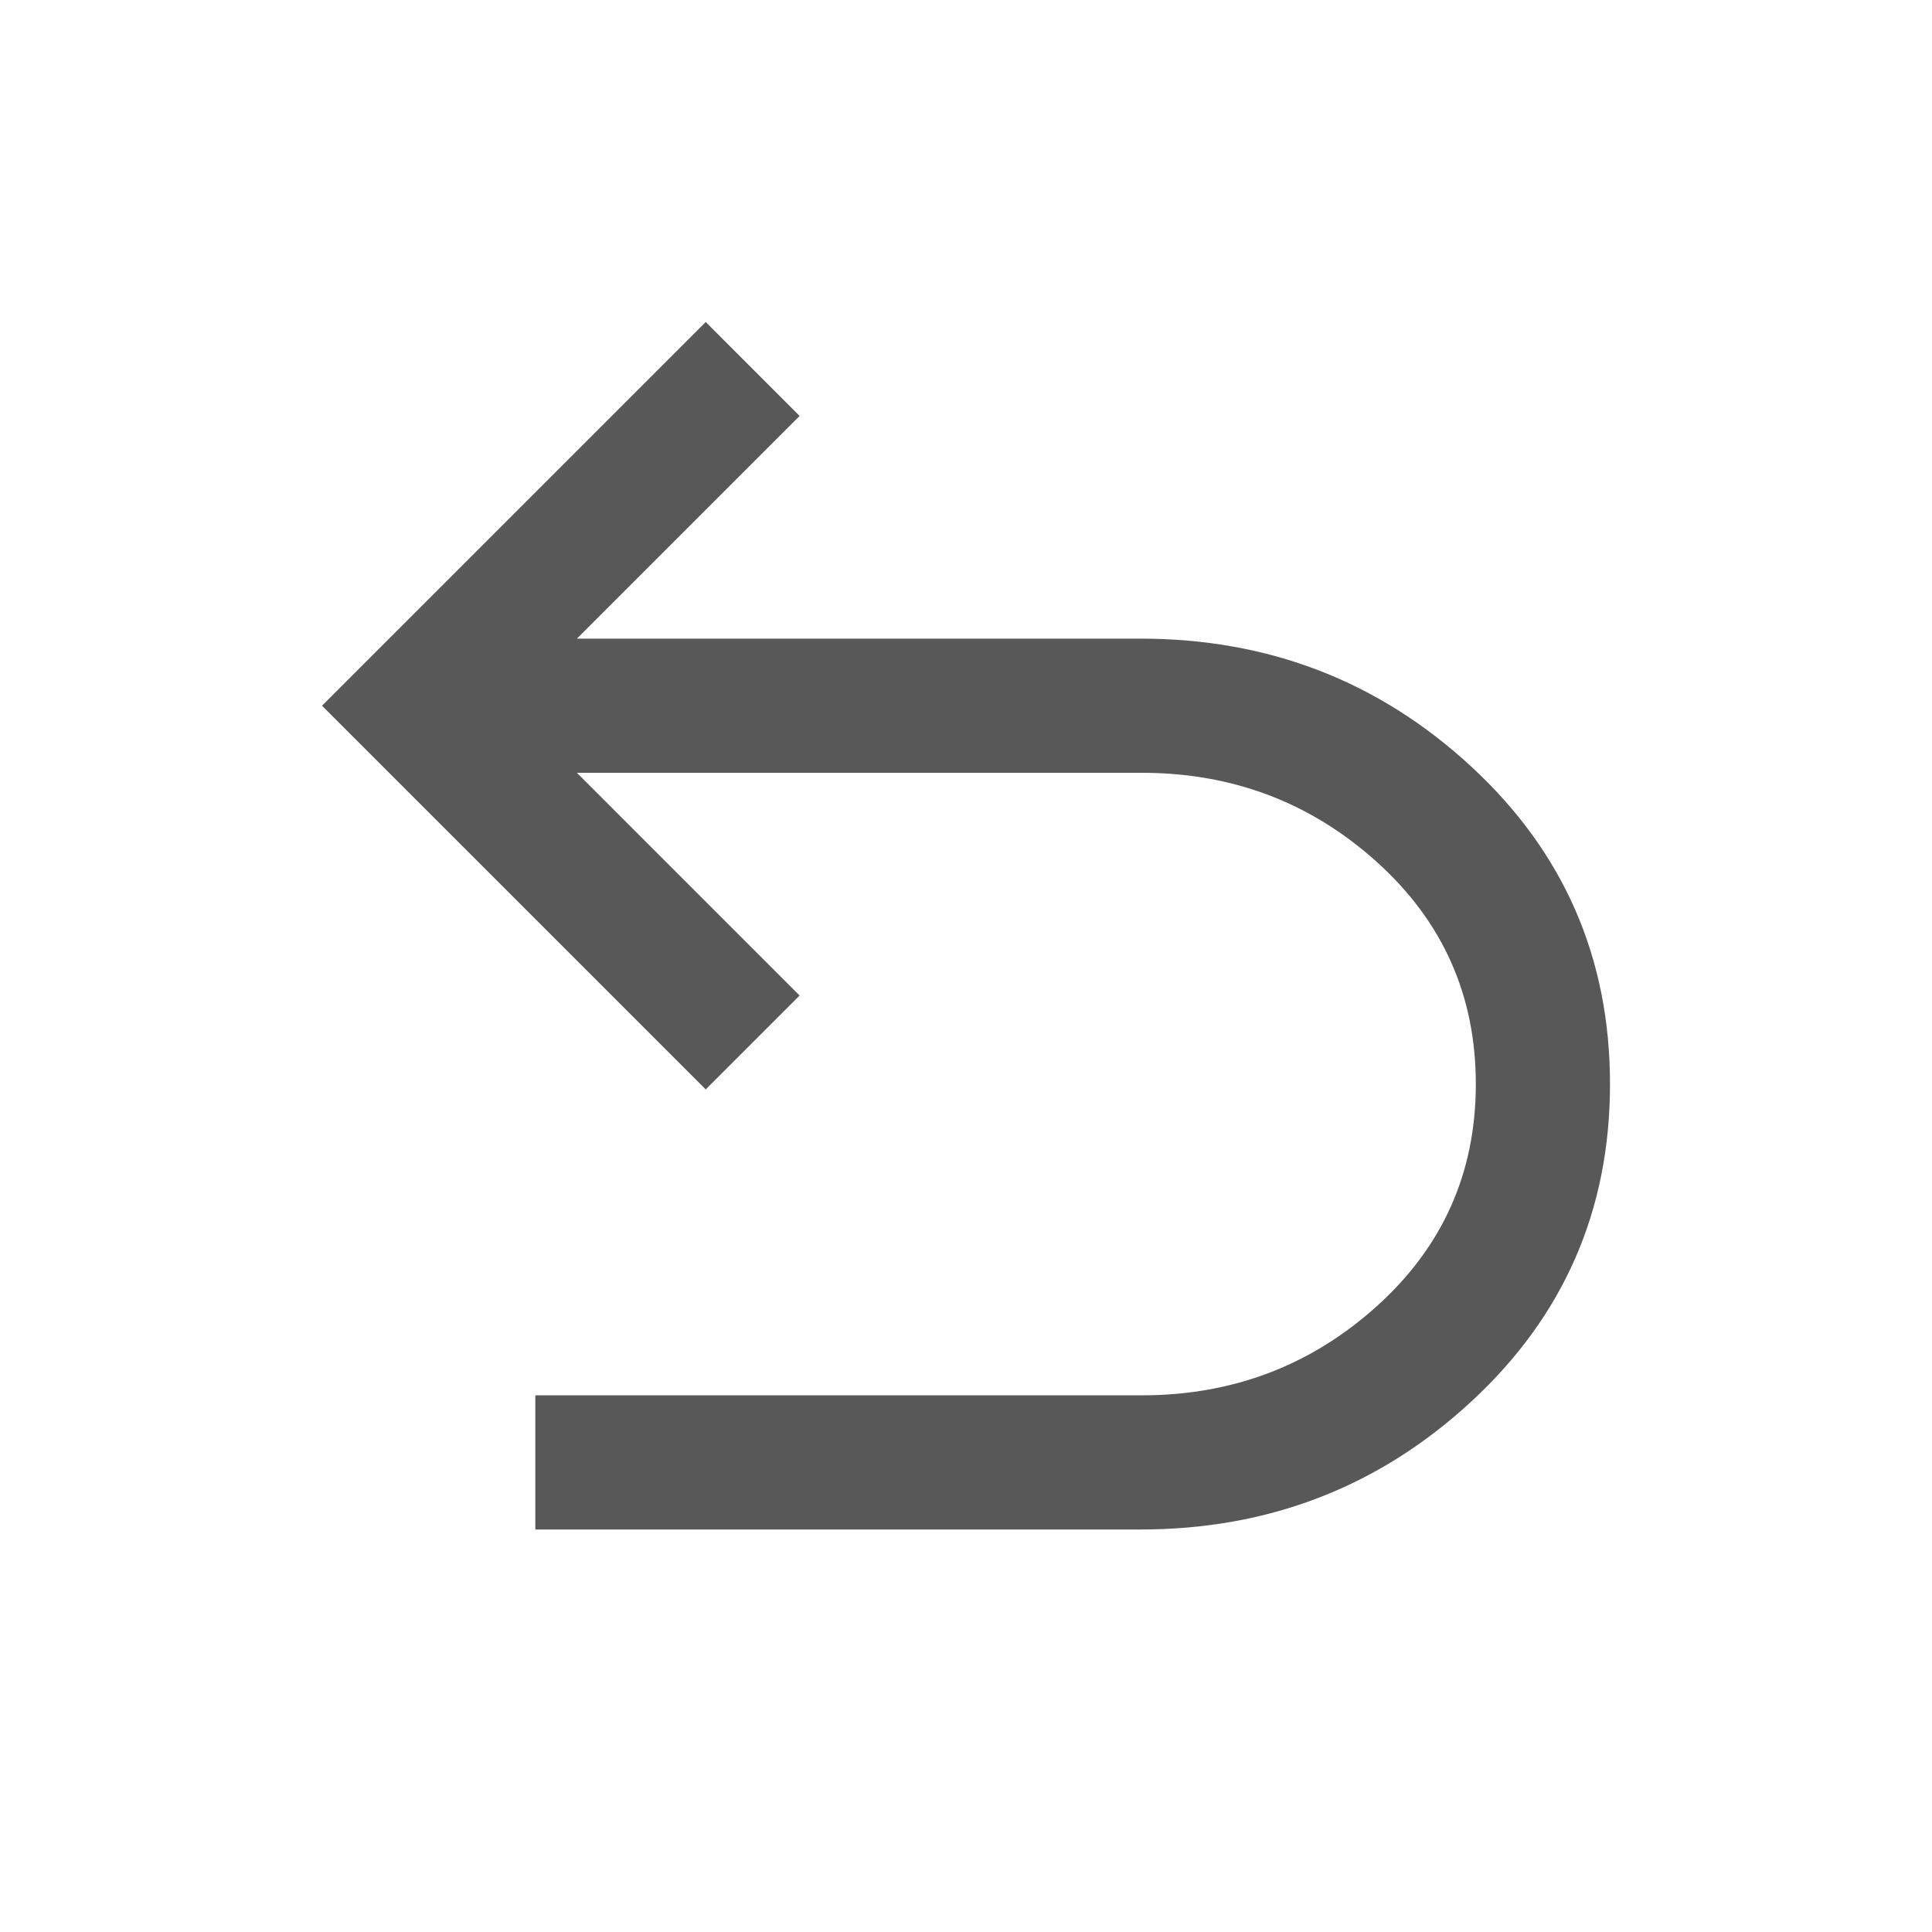
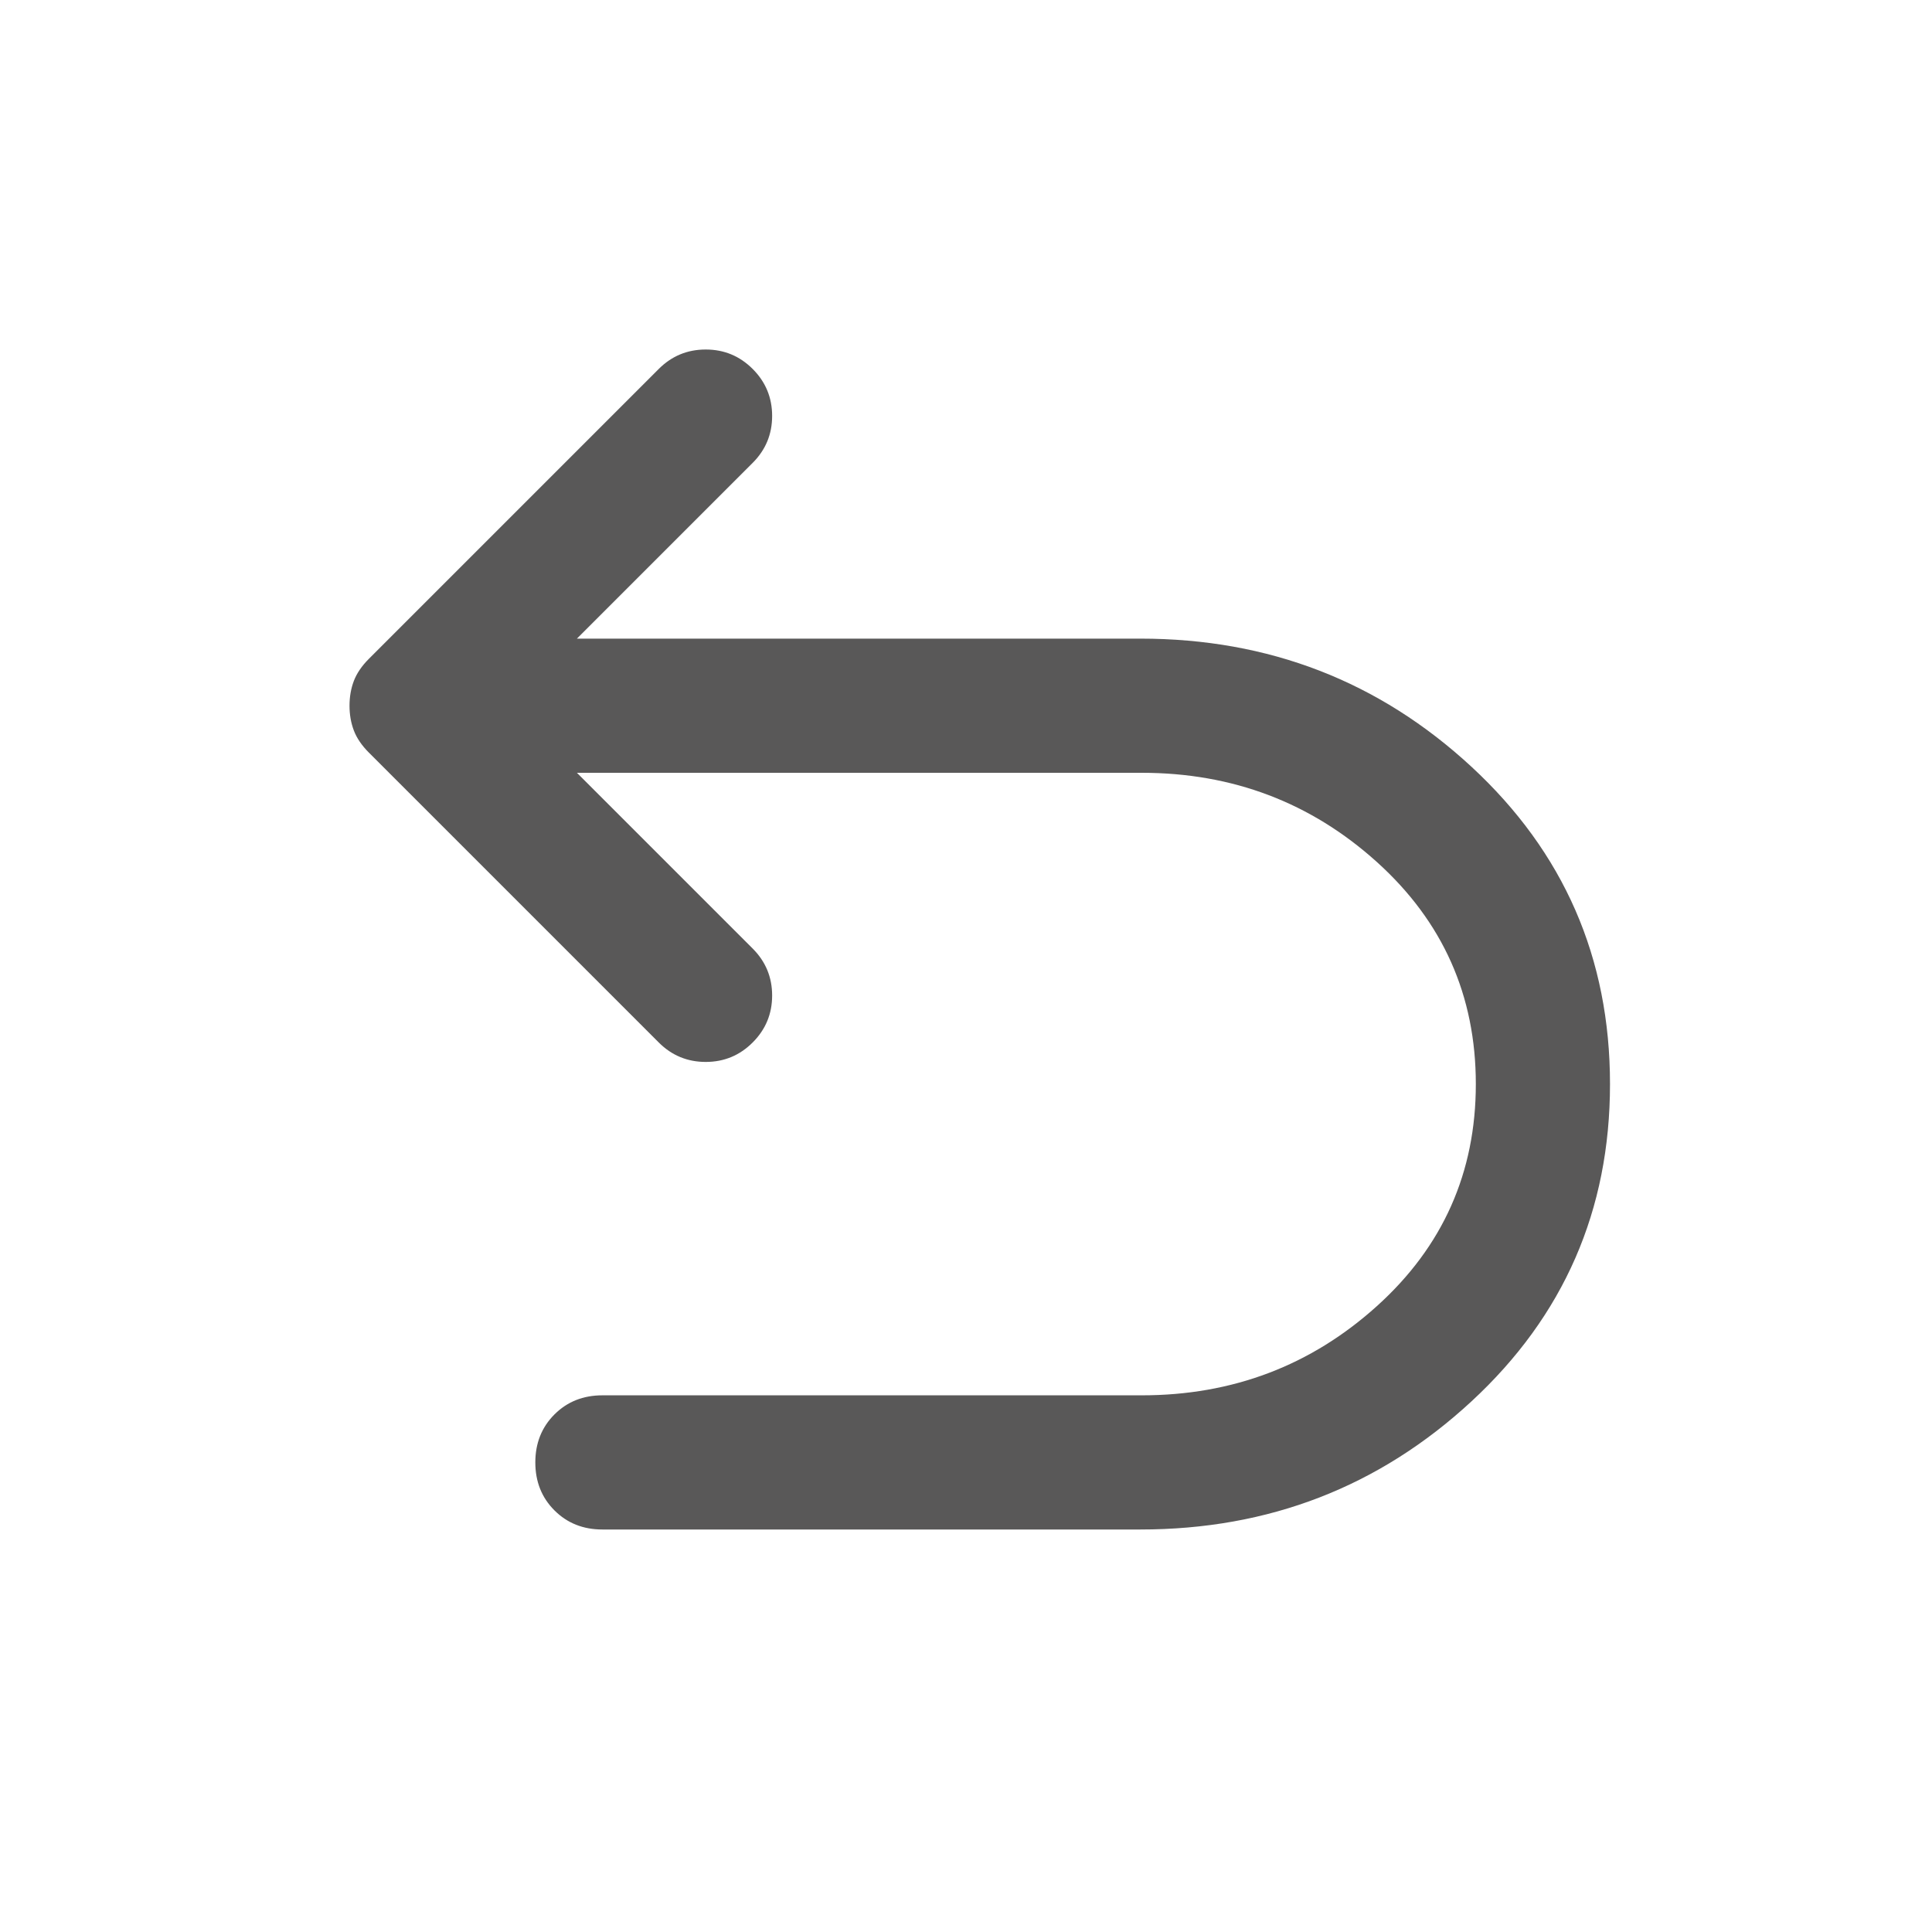
<svg xmlns="http://www.w3.org/2000/svg" height="40px" viewBox="0 -960 960 960" width="40px" fill="#595858">
-   <path d="M266-200v-66.67h301.33q67.67 0 116.84-44.33 49.16-44.33 49.16-110.33t-49.16-110.34Q635-576 567.33-576H286.67l110.66 110.67-46.66 46.66L160-609.33 350.67-800l46.66 46.67-110.66 110.66h280q95.66 0 164.5 63.67Q800-515.33 800-421.33q0 94-68.83 157.66Q662.33-200 566.67-200H266Z" />
+   <path d="M299.33-200q-14.33 0-23.83-9.5-9.5-9.5-9.5-23.83 0-14.34 9.5-23.84t23.83-9.5h268q67.67 0 116.84-44.33 49.16-44.33 49.16-110.33t-49.16-110.34Q635-576 567.33-576H286.67L374-488.67q9.67 9.67 9.67 23.34 0 13.66-9.67 23.33-9.67 9.67-23.33 9.67-13.67 0-23.34-9.67l-144-144q-5.33-5.33-7.5-11-2.16-5.67-2.16-12.33 0-6.67 2.16-12.34 2.17-5.66 7.5-11l144-144q9.67-9.66 23.34-9.66 13.66 0 23.33 9.66 9.67 9.67 9.67 23.34 0 13.66-9.67 23.33l-87.33 87.33h280q95.66 0 164.5 63.67Q800-515.33 800-421.33q0 94-68.83 157.66Q662.33-200 566.67-200H299.33Z" />
</svg>
